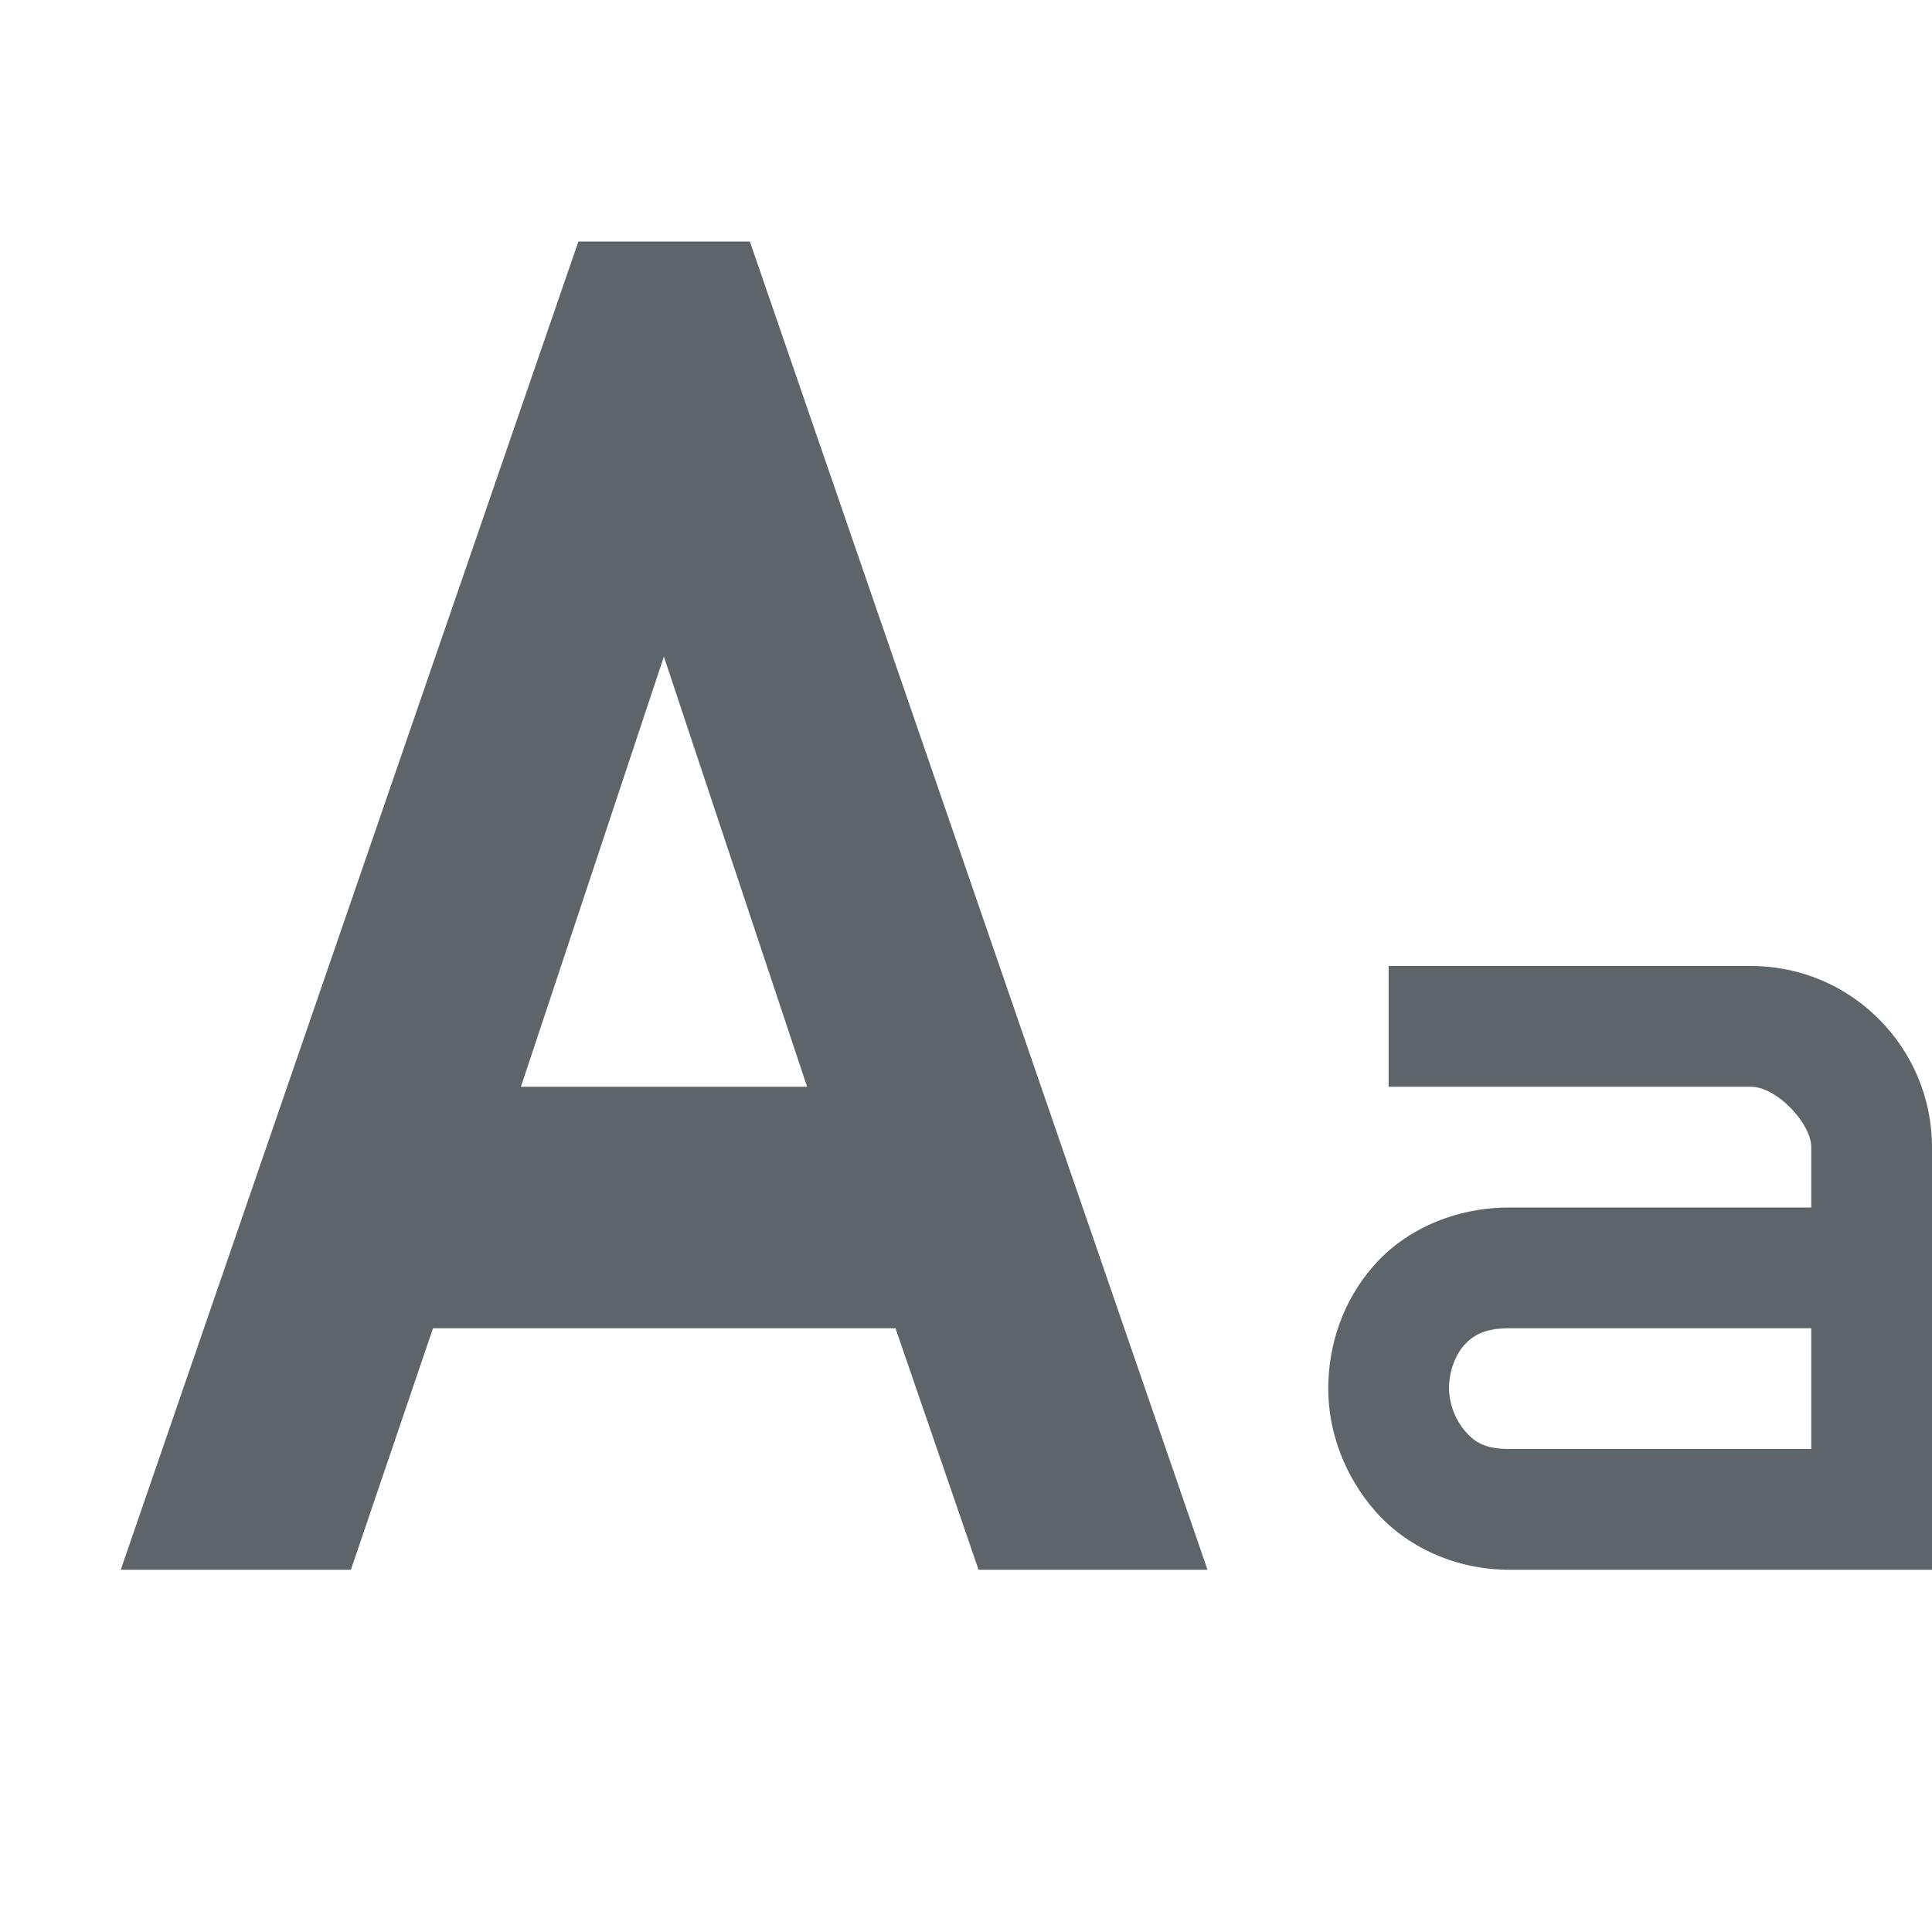
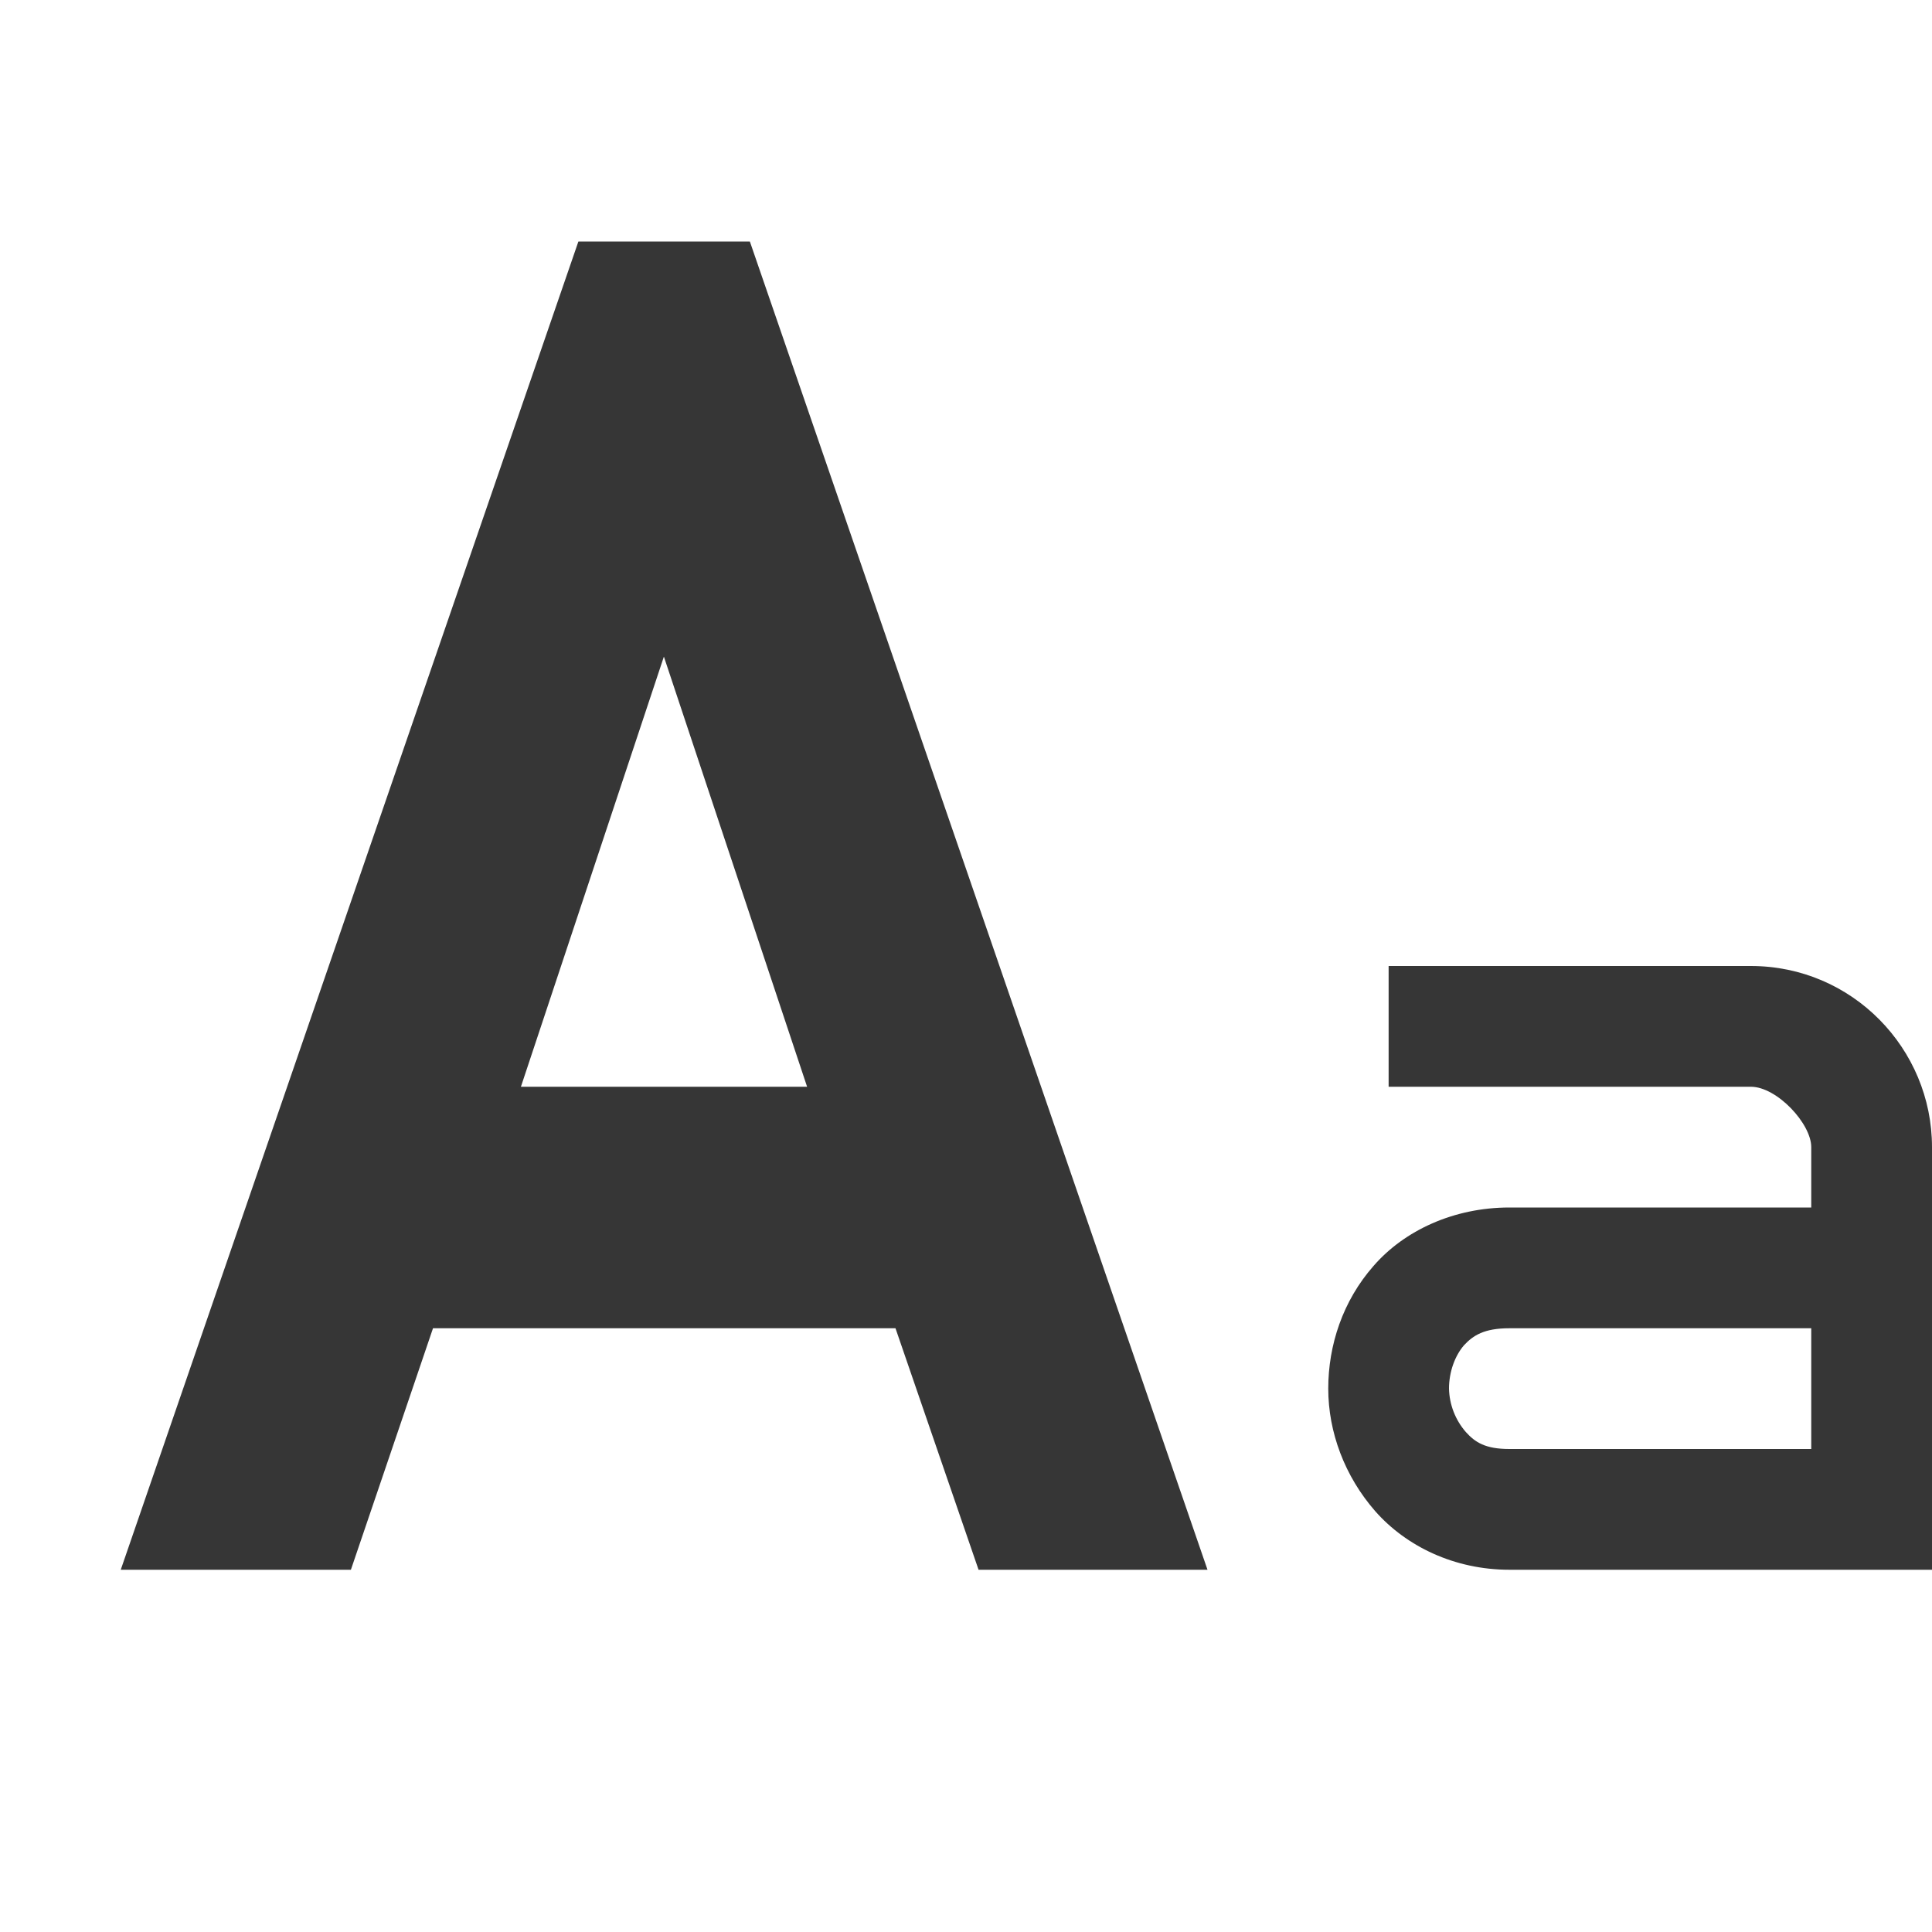
<svg xmlns="http://www.w3.org/2000/svg" width="16" height="16">
-   <path d="M4.79 2L1 13h1.906l.68-2h3.83l.688 2H10L6.21 2zm.708 3.438L6.684 9h-2.37zM11.5 8v1h3c.215 0 .5.305.5.5v.5h-2.5c-.46 0-.87.19-1.125.484-.255.29-.375.656-.375 1.016s.136.726.39 1.016c.256.29.655.484 1.11.484H16V9.5c0-.815-.66-1.5-1.5-1.5zm1 3H15v1h-2.5c-.2 0-.284-.056-.36-.14a.568.568 0 0 1-.14-.36c0-.14.05-.274.125-.36.075-.08.165-.14.375-.14z" fill="#5d656b" />
+   <path d="M4.79 2L1 13h1.906l.68-2h3.83l.688 2H10L6.21 2zm.708 3.438L6.684 9h-2.37zM11.5 8v1h3c.215 0 .5.305.5.5v.5h-2.5c-.46 0-.87.19-1.125.484-.255.29-.375.656-.375 1.016s.136.726.39 1.016c.256.29.655.484 1.11.484H16V9.5c0-.815-.66-1.5-1.5-1.5zm1 3H15v1h-2.5c-.2 0-.284-.056-.36-.14a.568.568 0 0 1-.14-.36c0-.14.05-.274.125-.36.075-.08.165-.14.375-.14z" fill="#363636" />
</svg>
